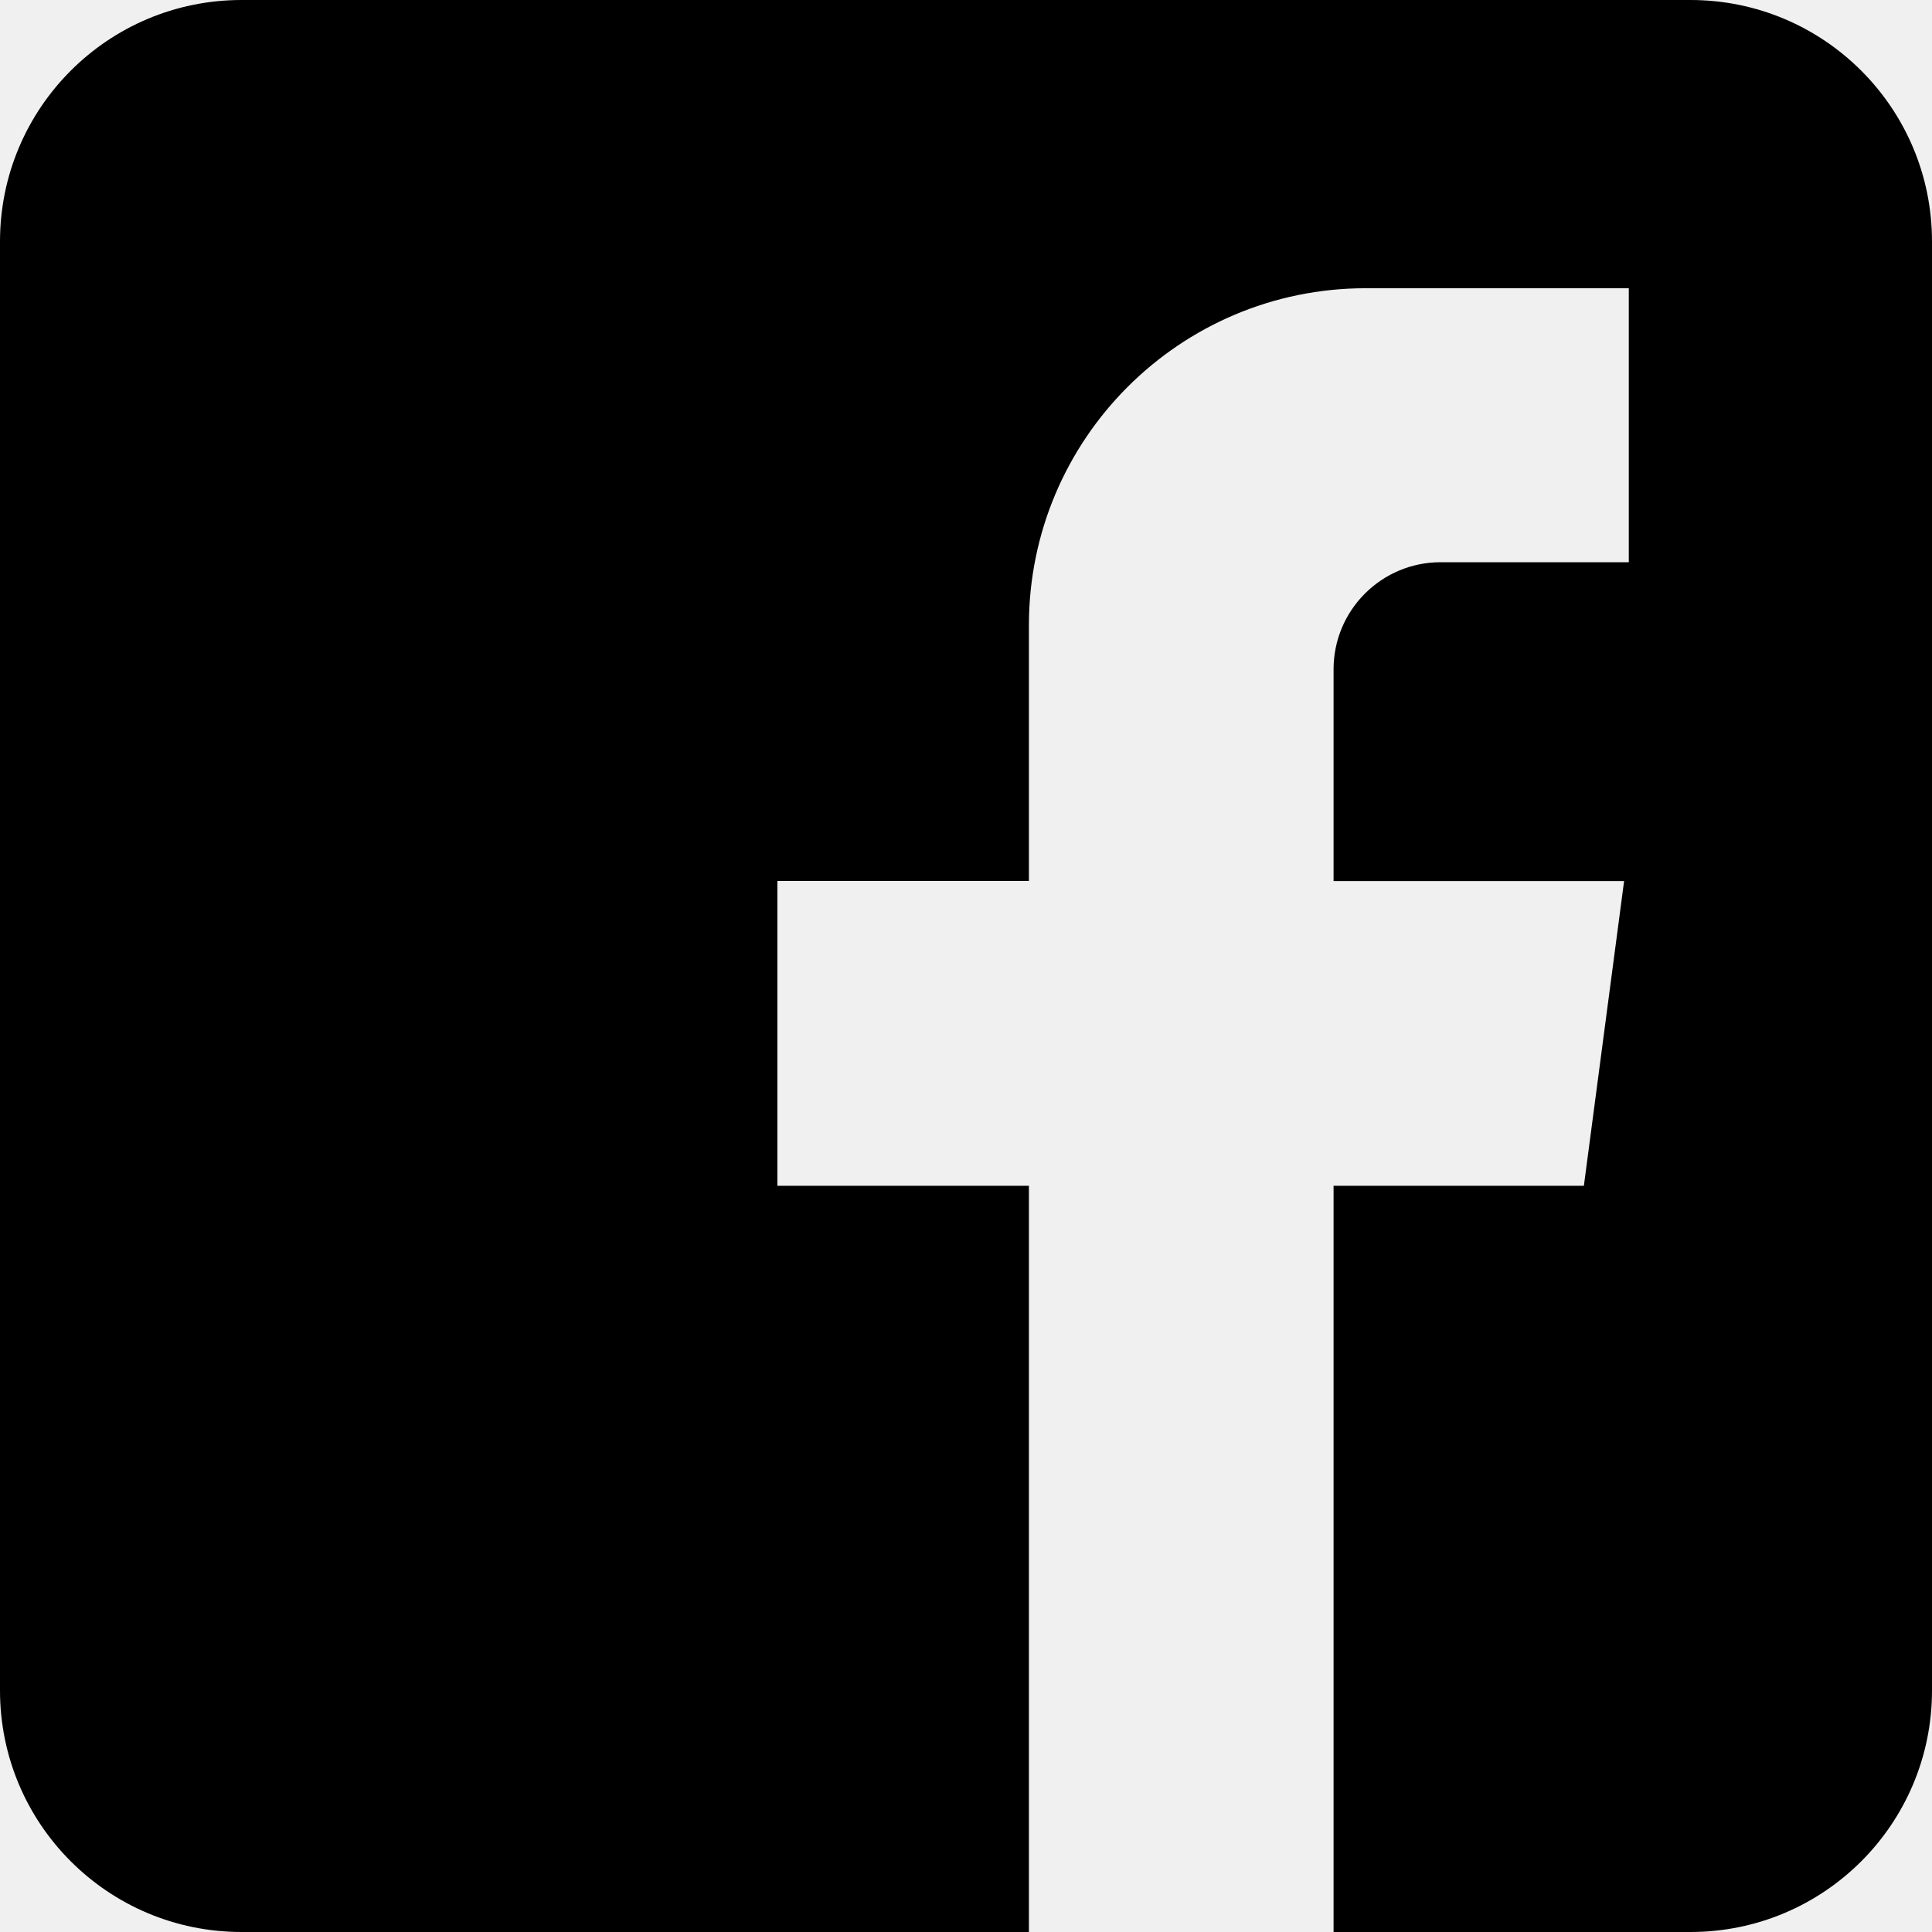
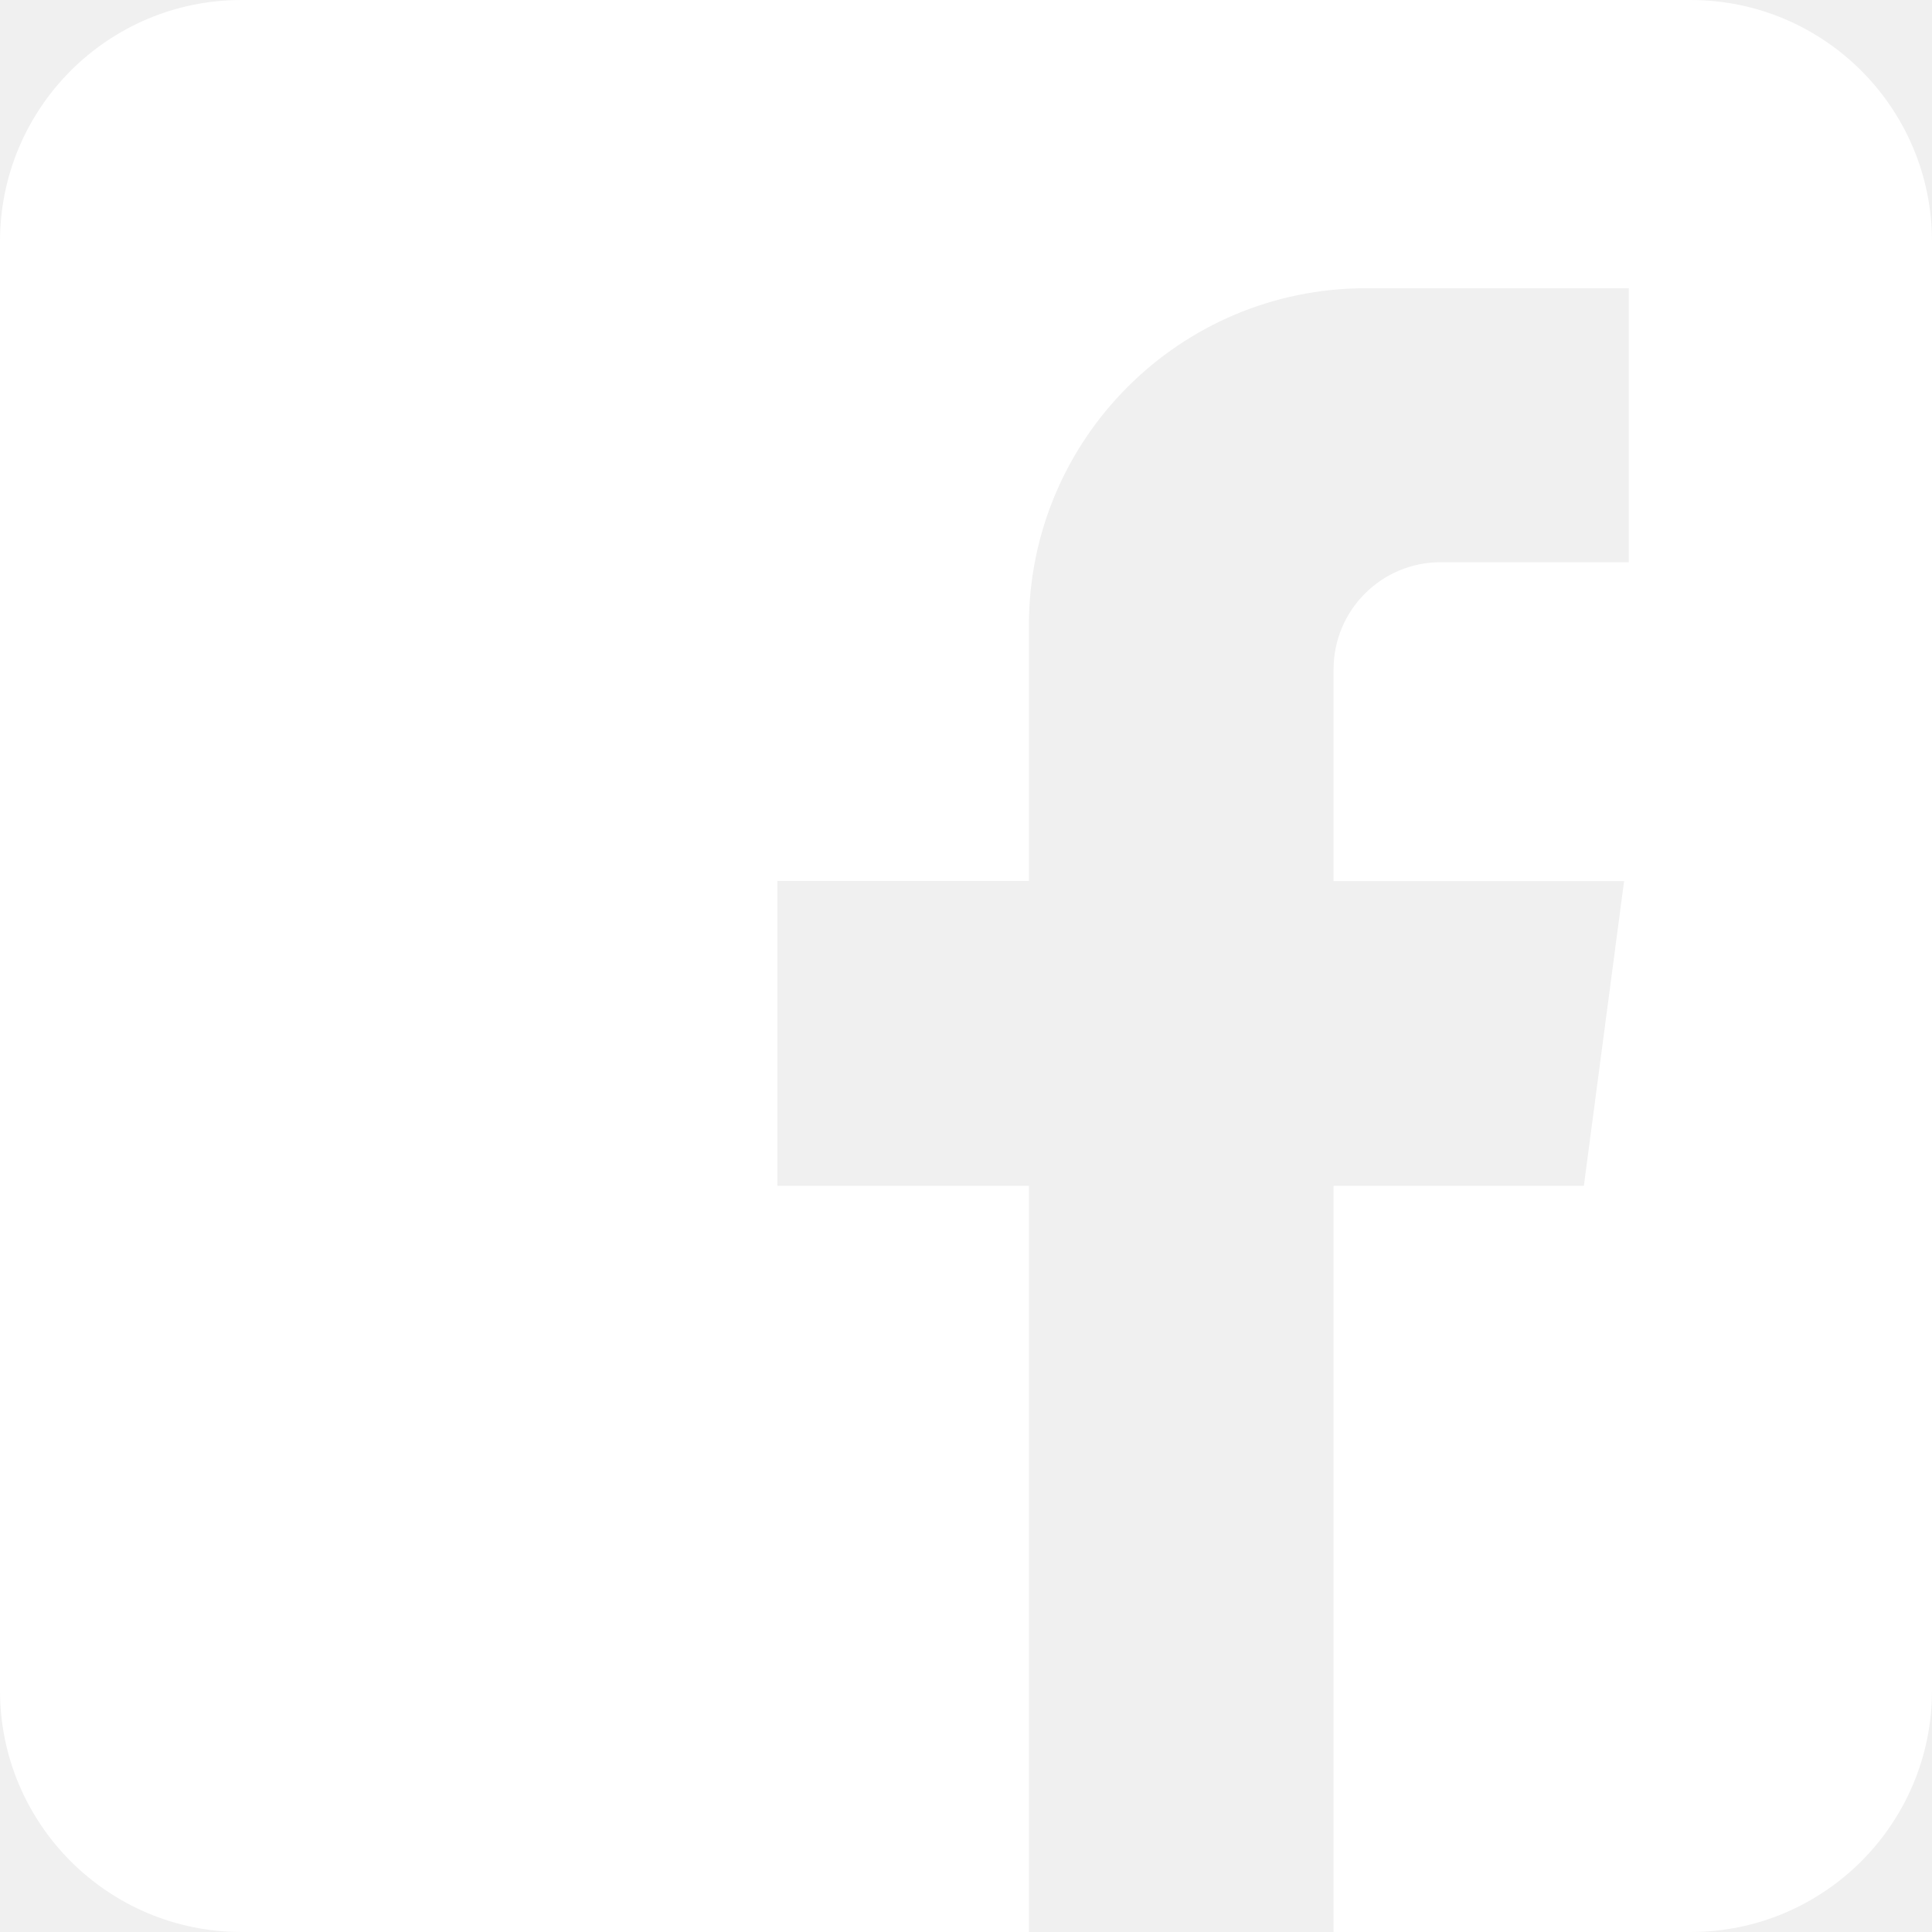
<svg xmlns="http://www.w3.org/2000/svg" width="16px" height="16px" viewBox="0 0 16 16" version="1.1">
  <defs />
-   <g id="Home" stroke="none" stroke-width="1" fill="none" fill-rule="evenodd" transform="translate(-1545, -97)">
-     <g id="Group-10" fill="#000000" fill-rule="nonzero">
-       <g transform="translate(360, 70)" id="Group-3">
-         <g transform="translate(0, 24)">
-           <g id="Group-7" transform="translate(1119, 3)">
-             <path d="M66,2 L66,14 C66,15.105 66.895,16 68,16 L74.521,16 L74.521,9.82 L72.438,9.82 L72.438,7.296 L74.521,7.296 L74.521,5.178 C74.521,3.637 75.77,2.387 77.311,2.387 L79.489,2.387 L79.489,4.656 L77.931,4.656 C77.441,4.656 77.044,5.053 77.044,5.543 L77.044,7.297 L79.45,7.297 L79.117,9.82 L77.044,9.82 L77.044,16 L80,16 C81.105,16 82,15.105 82,14 L82,2 C82,0.895 81.105,-2.02906125e-16 80,0 L68,0 C66.895,2.02906125e-16 66,0.895 66,2 Z" id="facebook" />
-           </g>
-         </g>
+   <g id="-----v5" stroke="none" stroke-width="1" fill="none" fill-rule="evenodd">
+     <g id="Home-Copy-7" transform="translate(-1188, -18)" fill="#FFFFFF" fill-rule="nonzero">
+       <g id="Group-7" transform="translate(1122, 18)">
+         <path d="M66,2 L66,14 C66,15.105 66.895,16 68,16 L74.521,16 L74.521,9.82 L72.438,9.82 L72.438,7.296 L74.521,7.296 L74.521,5.178 C74.521,3.637 75.77,2.387 77.311,2.387 L79.489,2.387 L79.489,4.656 L77.931,4.656 C77.441,4.656 77.044,5.053 77.044,5.543 L77.044,7.297 L79.45,7.297 L79.117,9.82 L77.044,9.82 L77.044,16 L80,16 C81.105,16 82,15.105 82,14 L82,2 C82,0.895 81.105,-2.02906125e-16 80,0 L68,0 C66.895,2.02906125e-16 66,0.895 66,2 Z" id="facebook" />
      </g>
    </g>
  </g>
</svg>
